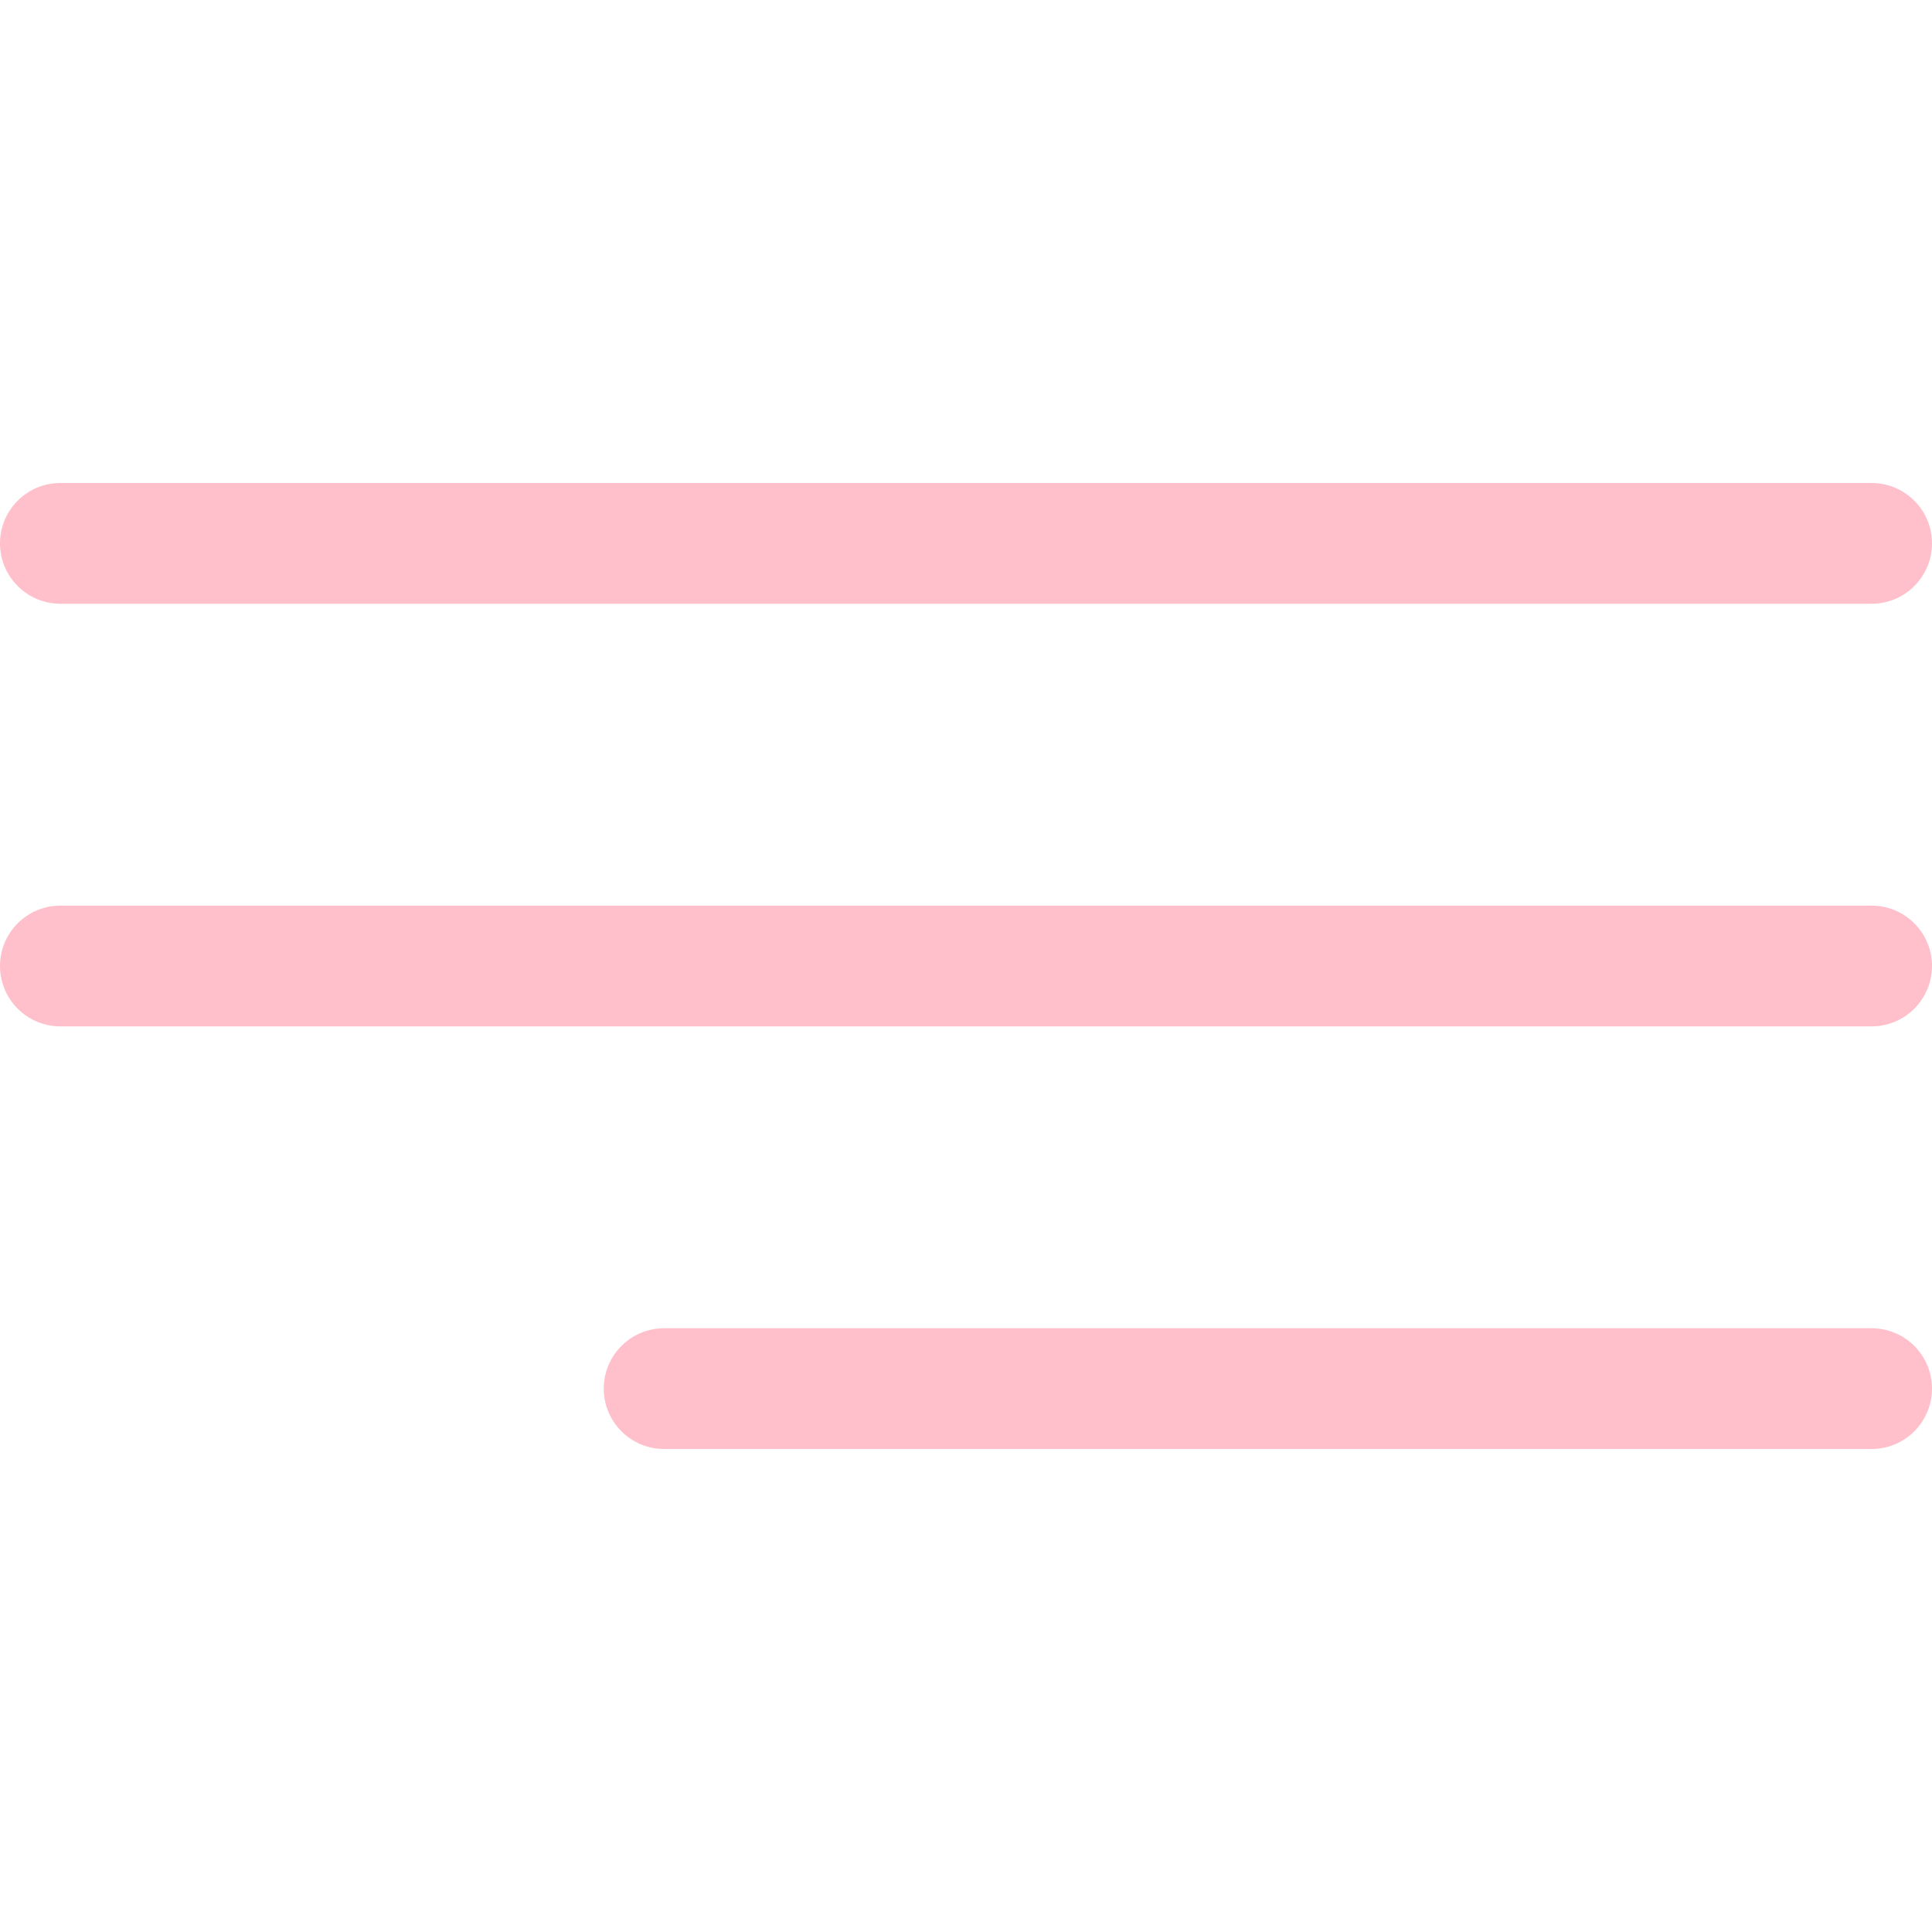
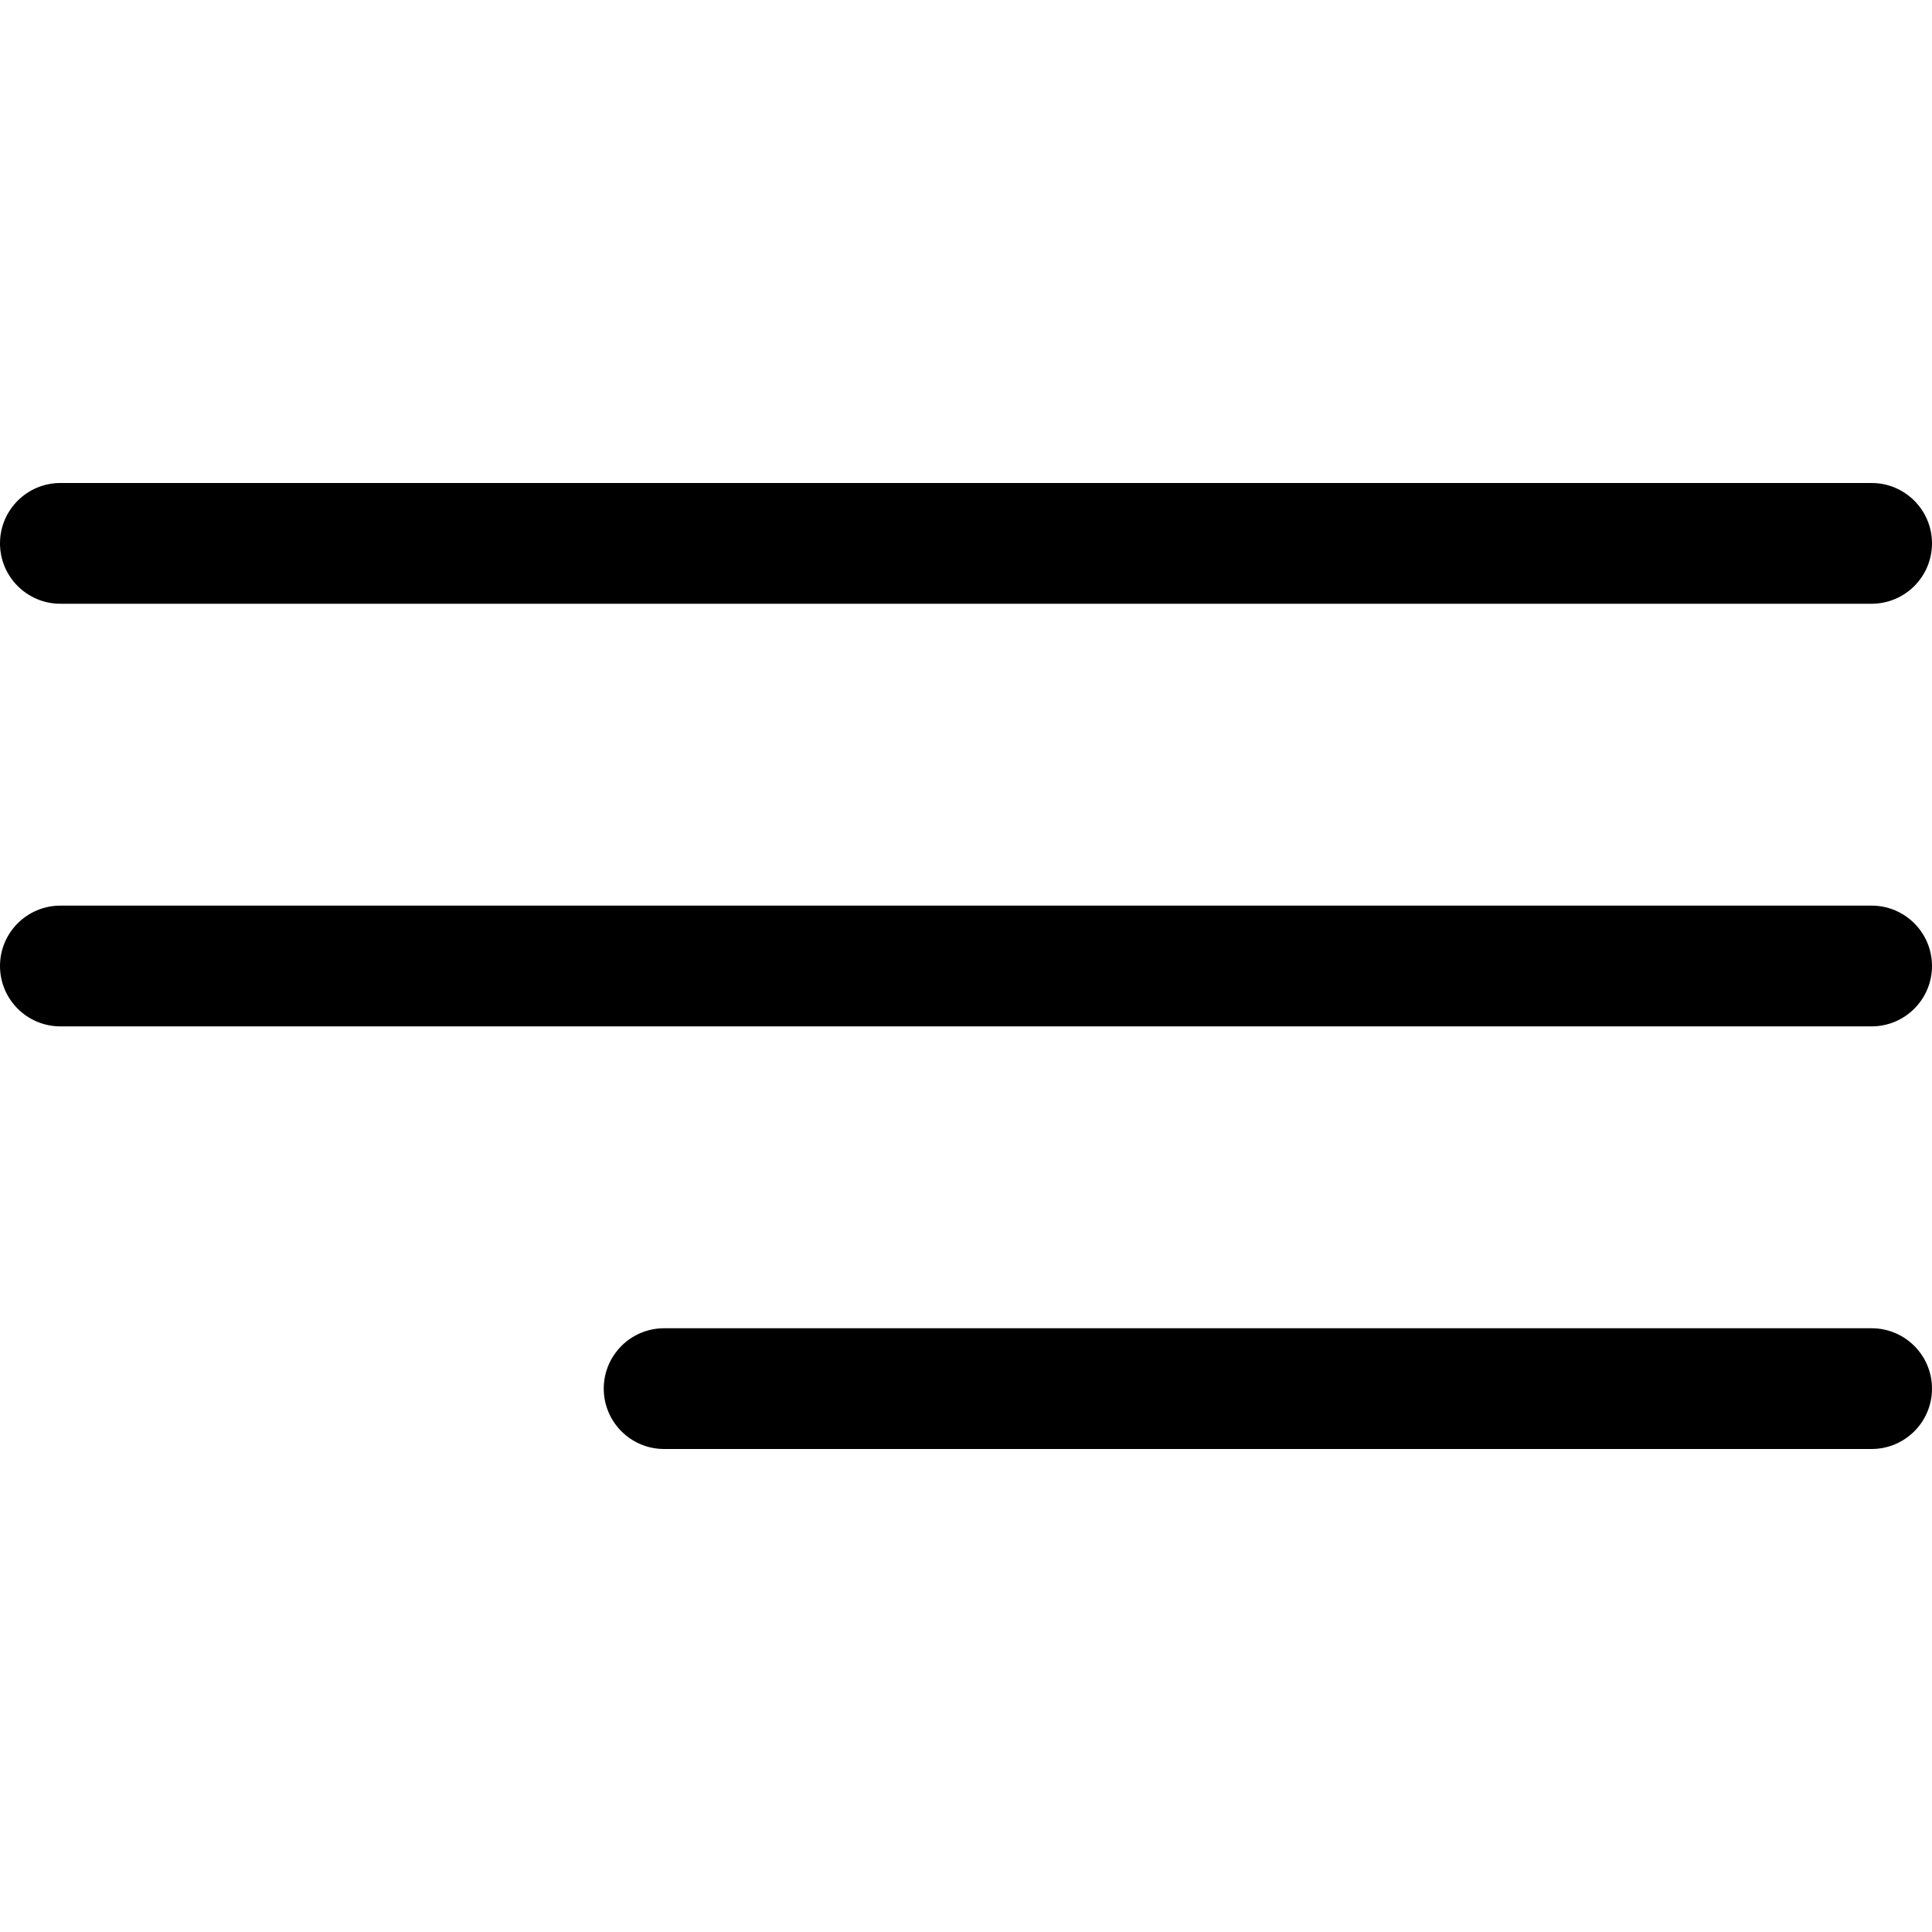
- <svg xmlns="http://www.w3.org/2000/svg" version="1.1" id="Capa_1" x="0px" y="0px" viewBox="0 0 384.97 384.97" fill="pink" style="enable-background:new 0 0 384.97 384.97;" xml:space="preserve">
+ <svg xmlns="http://www.w3.org/2000/svg" version="1.1" id="Capa_1" x="0px" y="0px" viewBox="0 0 384.97 384.97" style="enable-background:new 0 0 384.97 384.97;" xml:space="preserve">
  <g>
    <g id="Menu_1_">
      <path d="M12.03,120.303h360.909c6.641,0,12.03-5.39,12.03-12.03c0-6.641-5.39-12.03-12.03-12.03H12.03    c-6.641,0-12.03,5.39-12.03,12.03C0,114.913,5.39,120.303,12.03,120.303z" />
      <path d="M372.939,180.455H12.03c-6.641,0-12.03,5.39-12.03,12.03s5.39,12.03,12.03,12.03h360.909c6.641,0,12.03-5.39,12.03-12.03    S379.58,180.455,372.939,180.455z" />
      <path d="M372.939,264.667H132.333c-6.641,0-12.03,5.39-12.03,12.03c0,6.641,5.39,12.03,12.03,12.03h240.606    c6.641,0,12.03-5.39,12.03-12.03C384.97,270.056,379.58,264.667,372.939,264.667z" />
    </g>
    <g>
	</g>
    <g>
	</g>
    <g>
	</g>
    <g>
	</g>
    <g>
	</g>
    <g>
	</g>
  </g>
  <g>
</g>
  <g>
</g>
  <g>
</g>
  <g>
</g>
  <g>
</g>
  <g>
</g>
  <g>
</g>
  <g>
</g>
  <g>
</g>
  <g>
</g>
  <g>
</g>
  <g>
</g>
  <g>
</g>
  <g>
</g>
  <g>
</g>
</svg>
